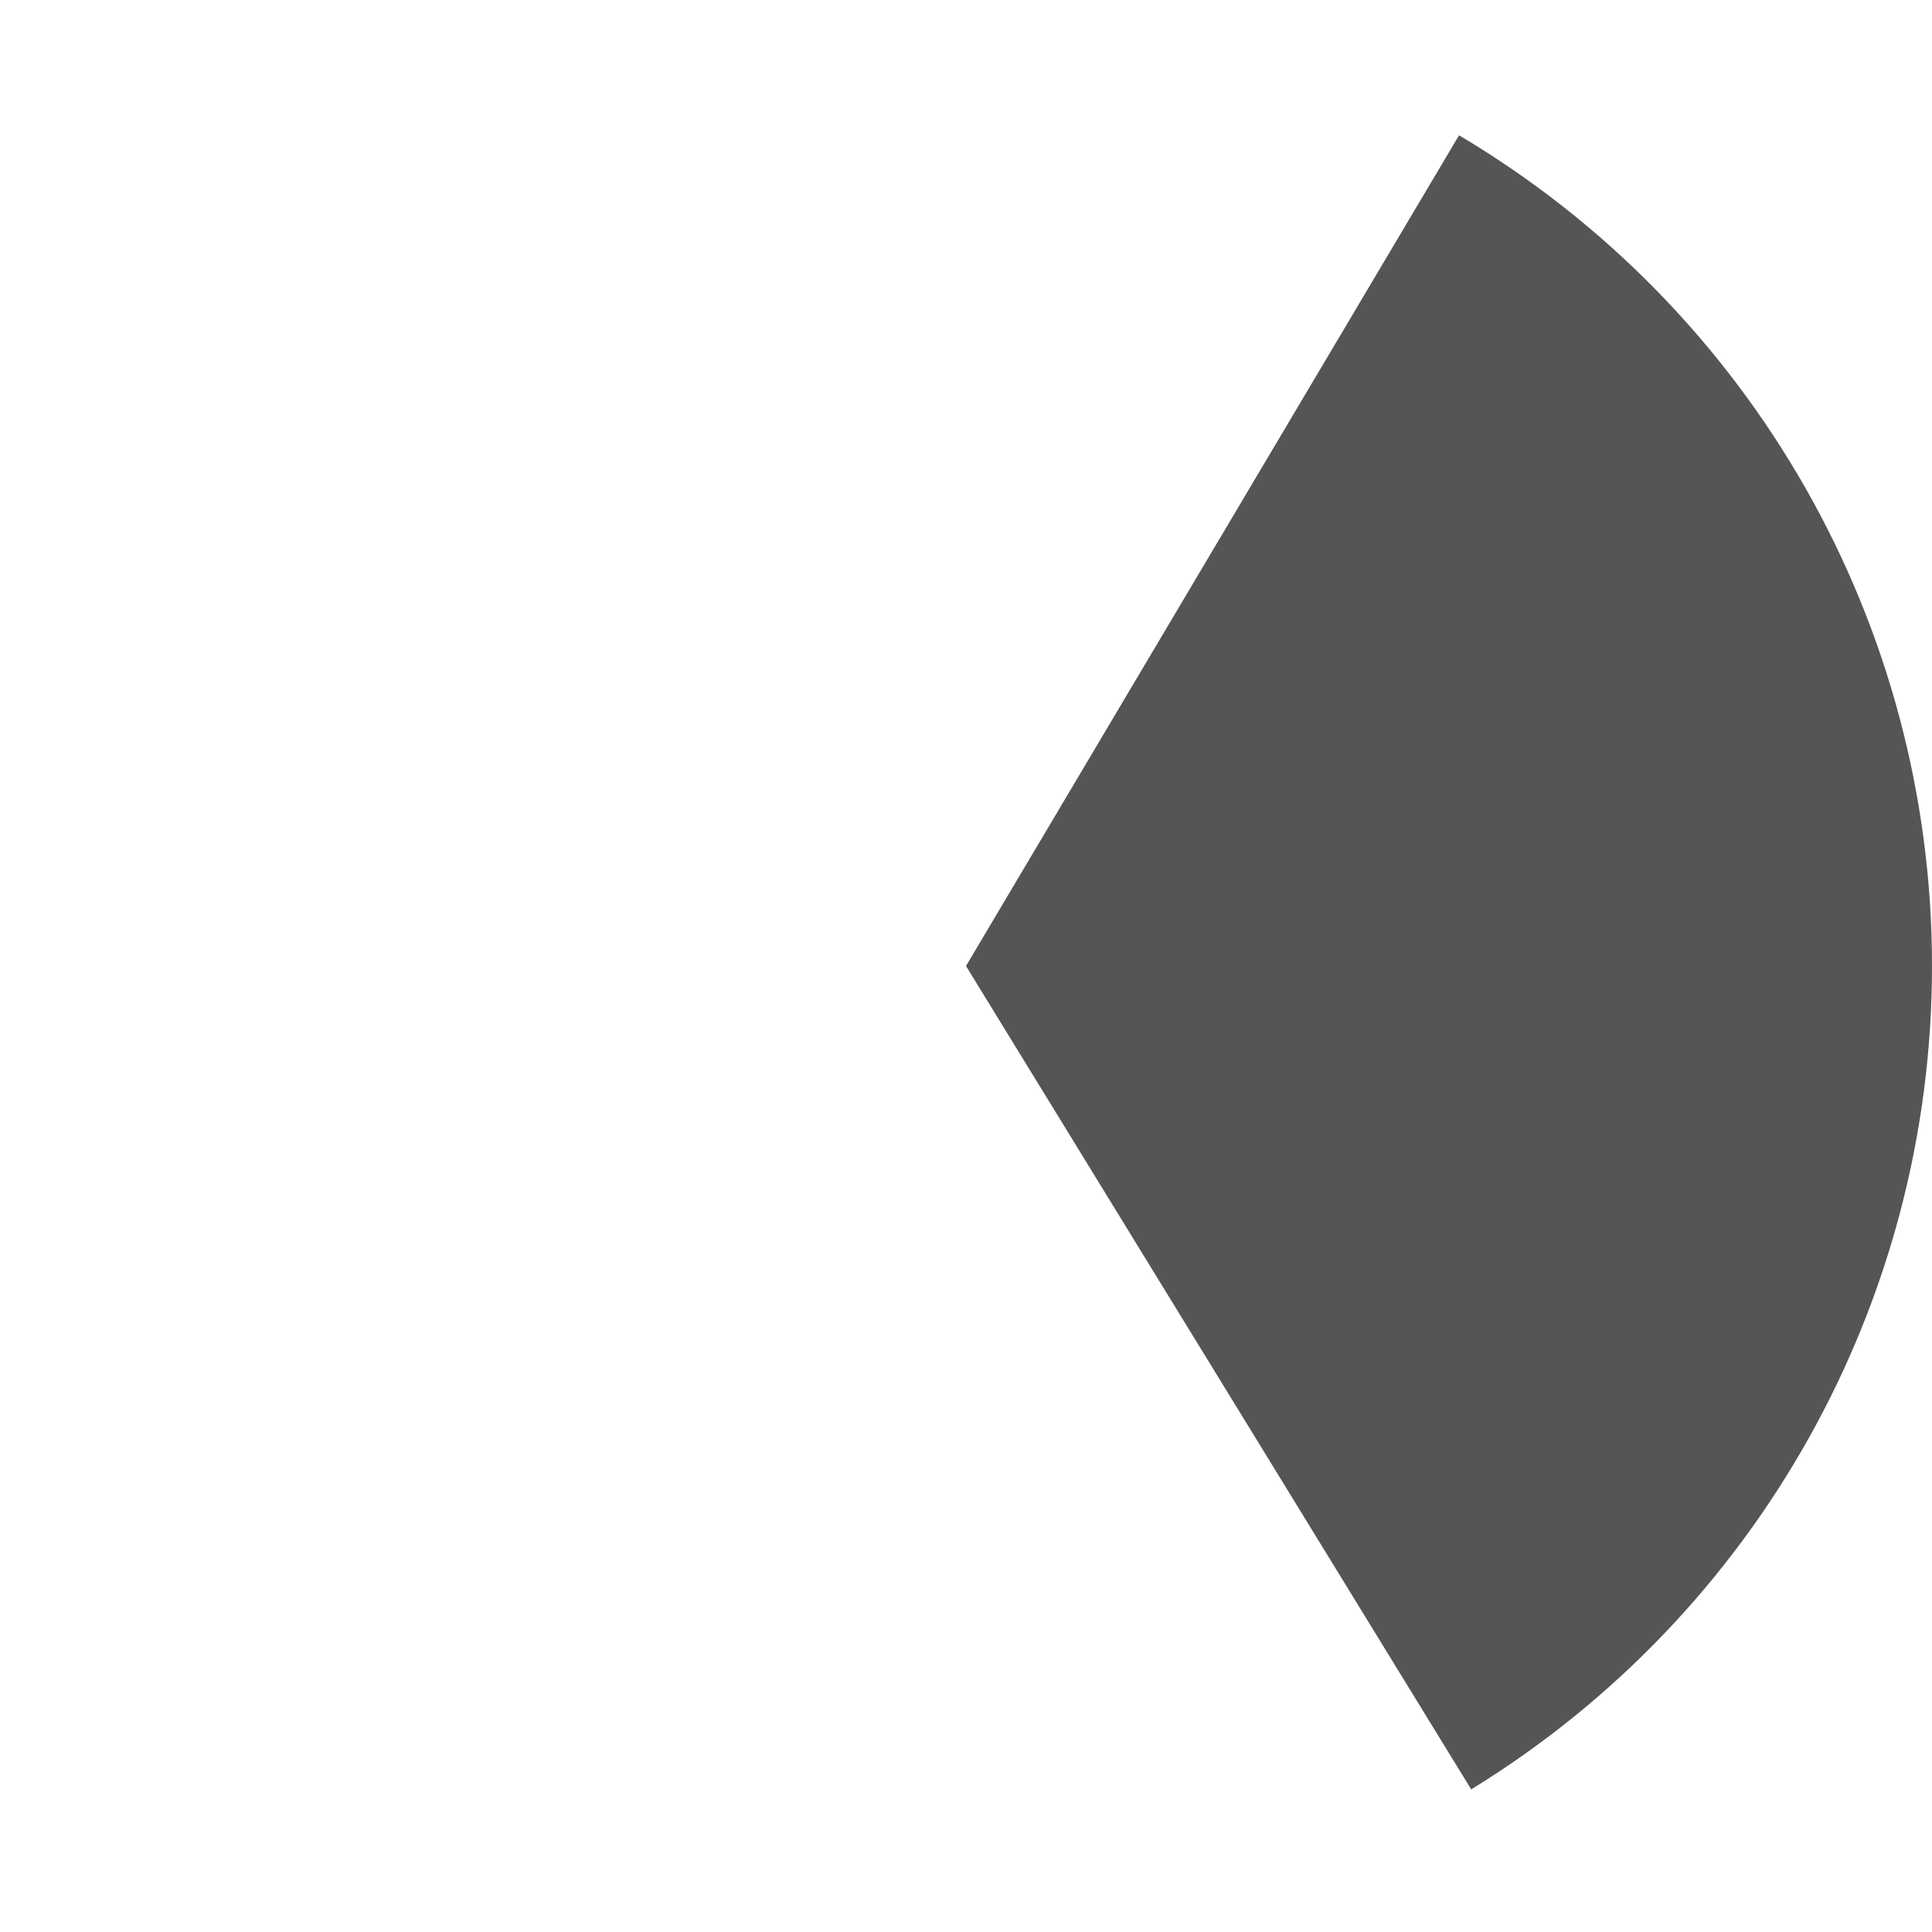
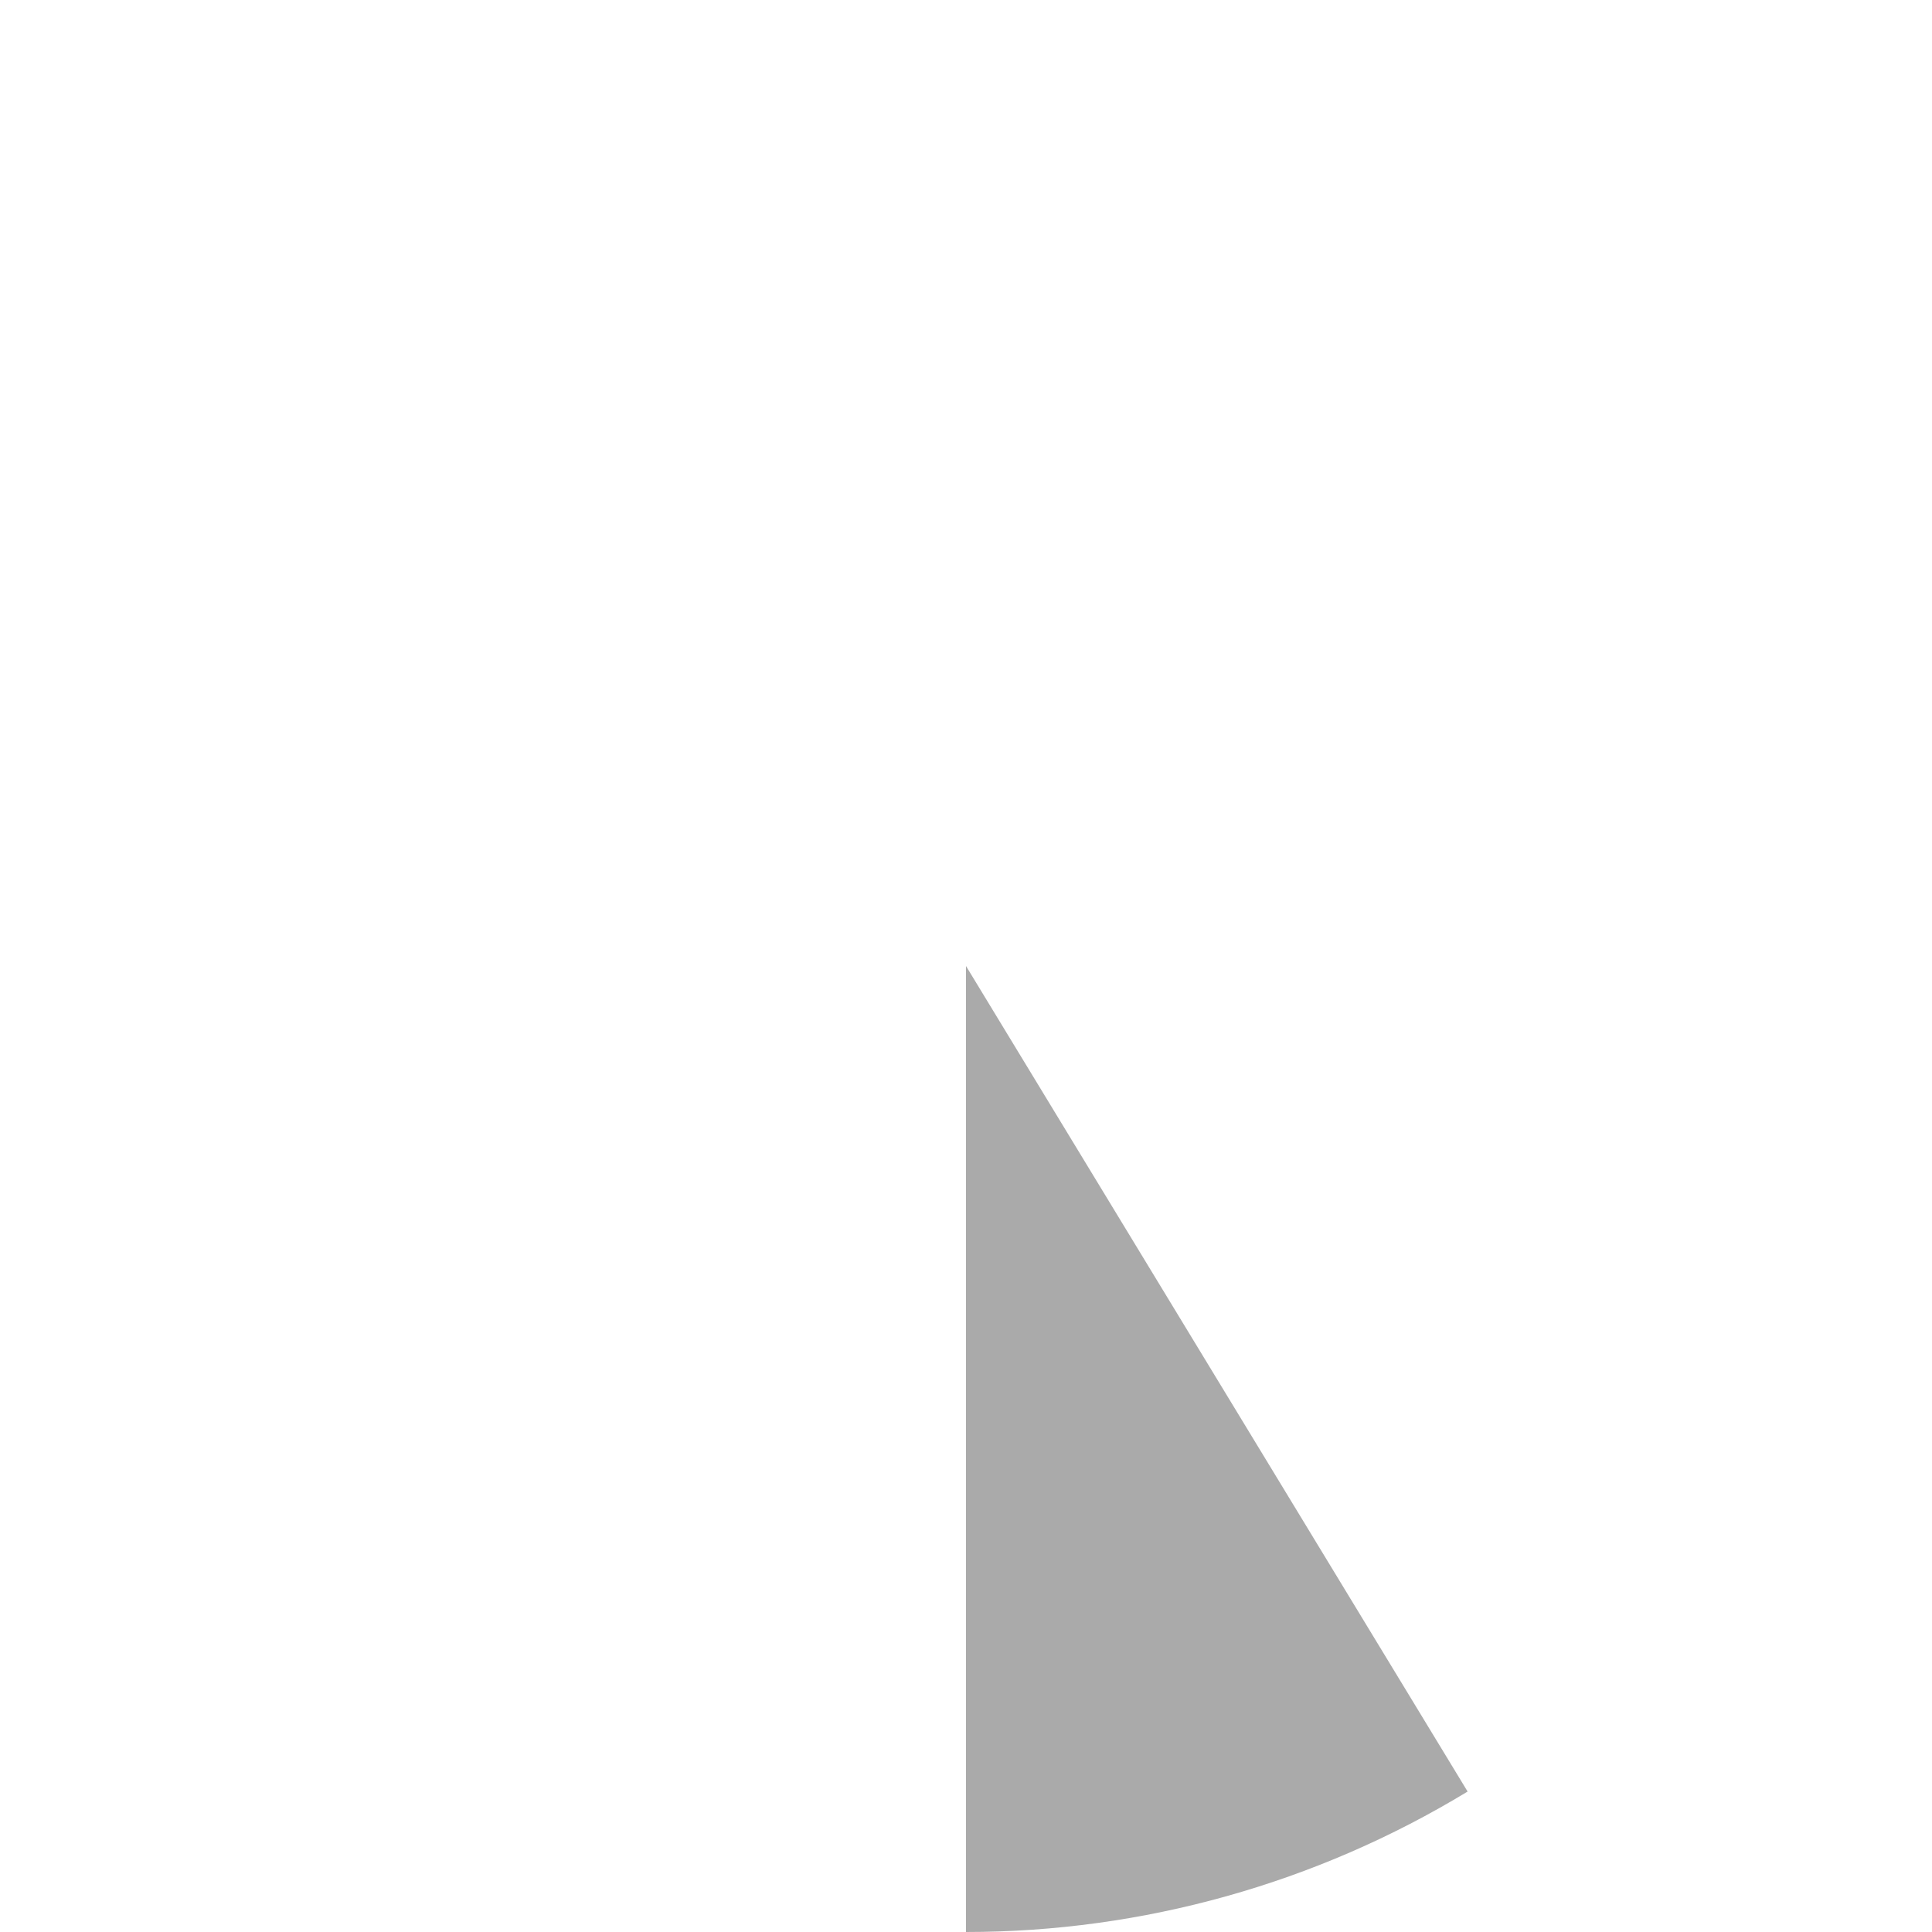
<svg xmlns="http://www.w3.org/2000/svg" version="1.1" width="66px" height="66px">
  <g transform="matrix(1 0 0 1 -243 -892 )">
-     <path d="M 292.843 896.622  C 302.86 902.567  309 913.352  309 925  C 309 936.475  303.039 947.127  293.258 953.128  L 276 925  L 292.843 896.622  Z " fill-rule="nonzero" fill="#555555" stroke="none" />
+     <path d="M 276 958  L 276 925  L 293.136 953.202  C 287.971 956.34  282.043 958  276 958  Z " fill-rule="nonzero" fill="#aaaaaa" stroke="none" />
  </g>
</svg>
